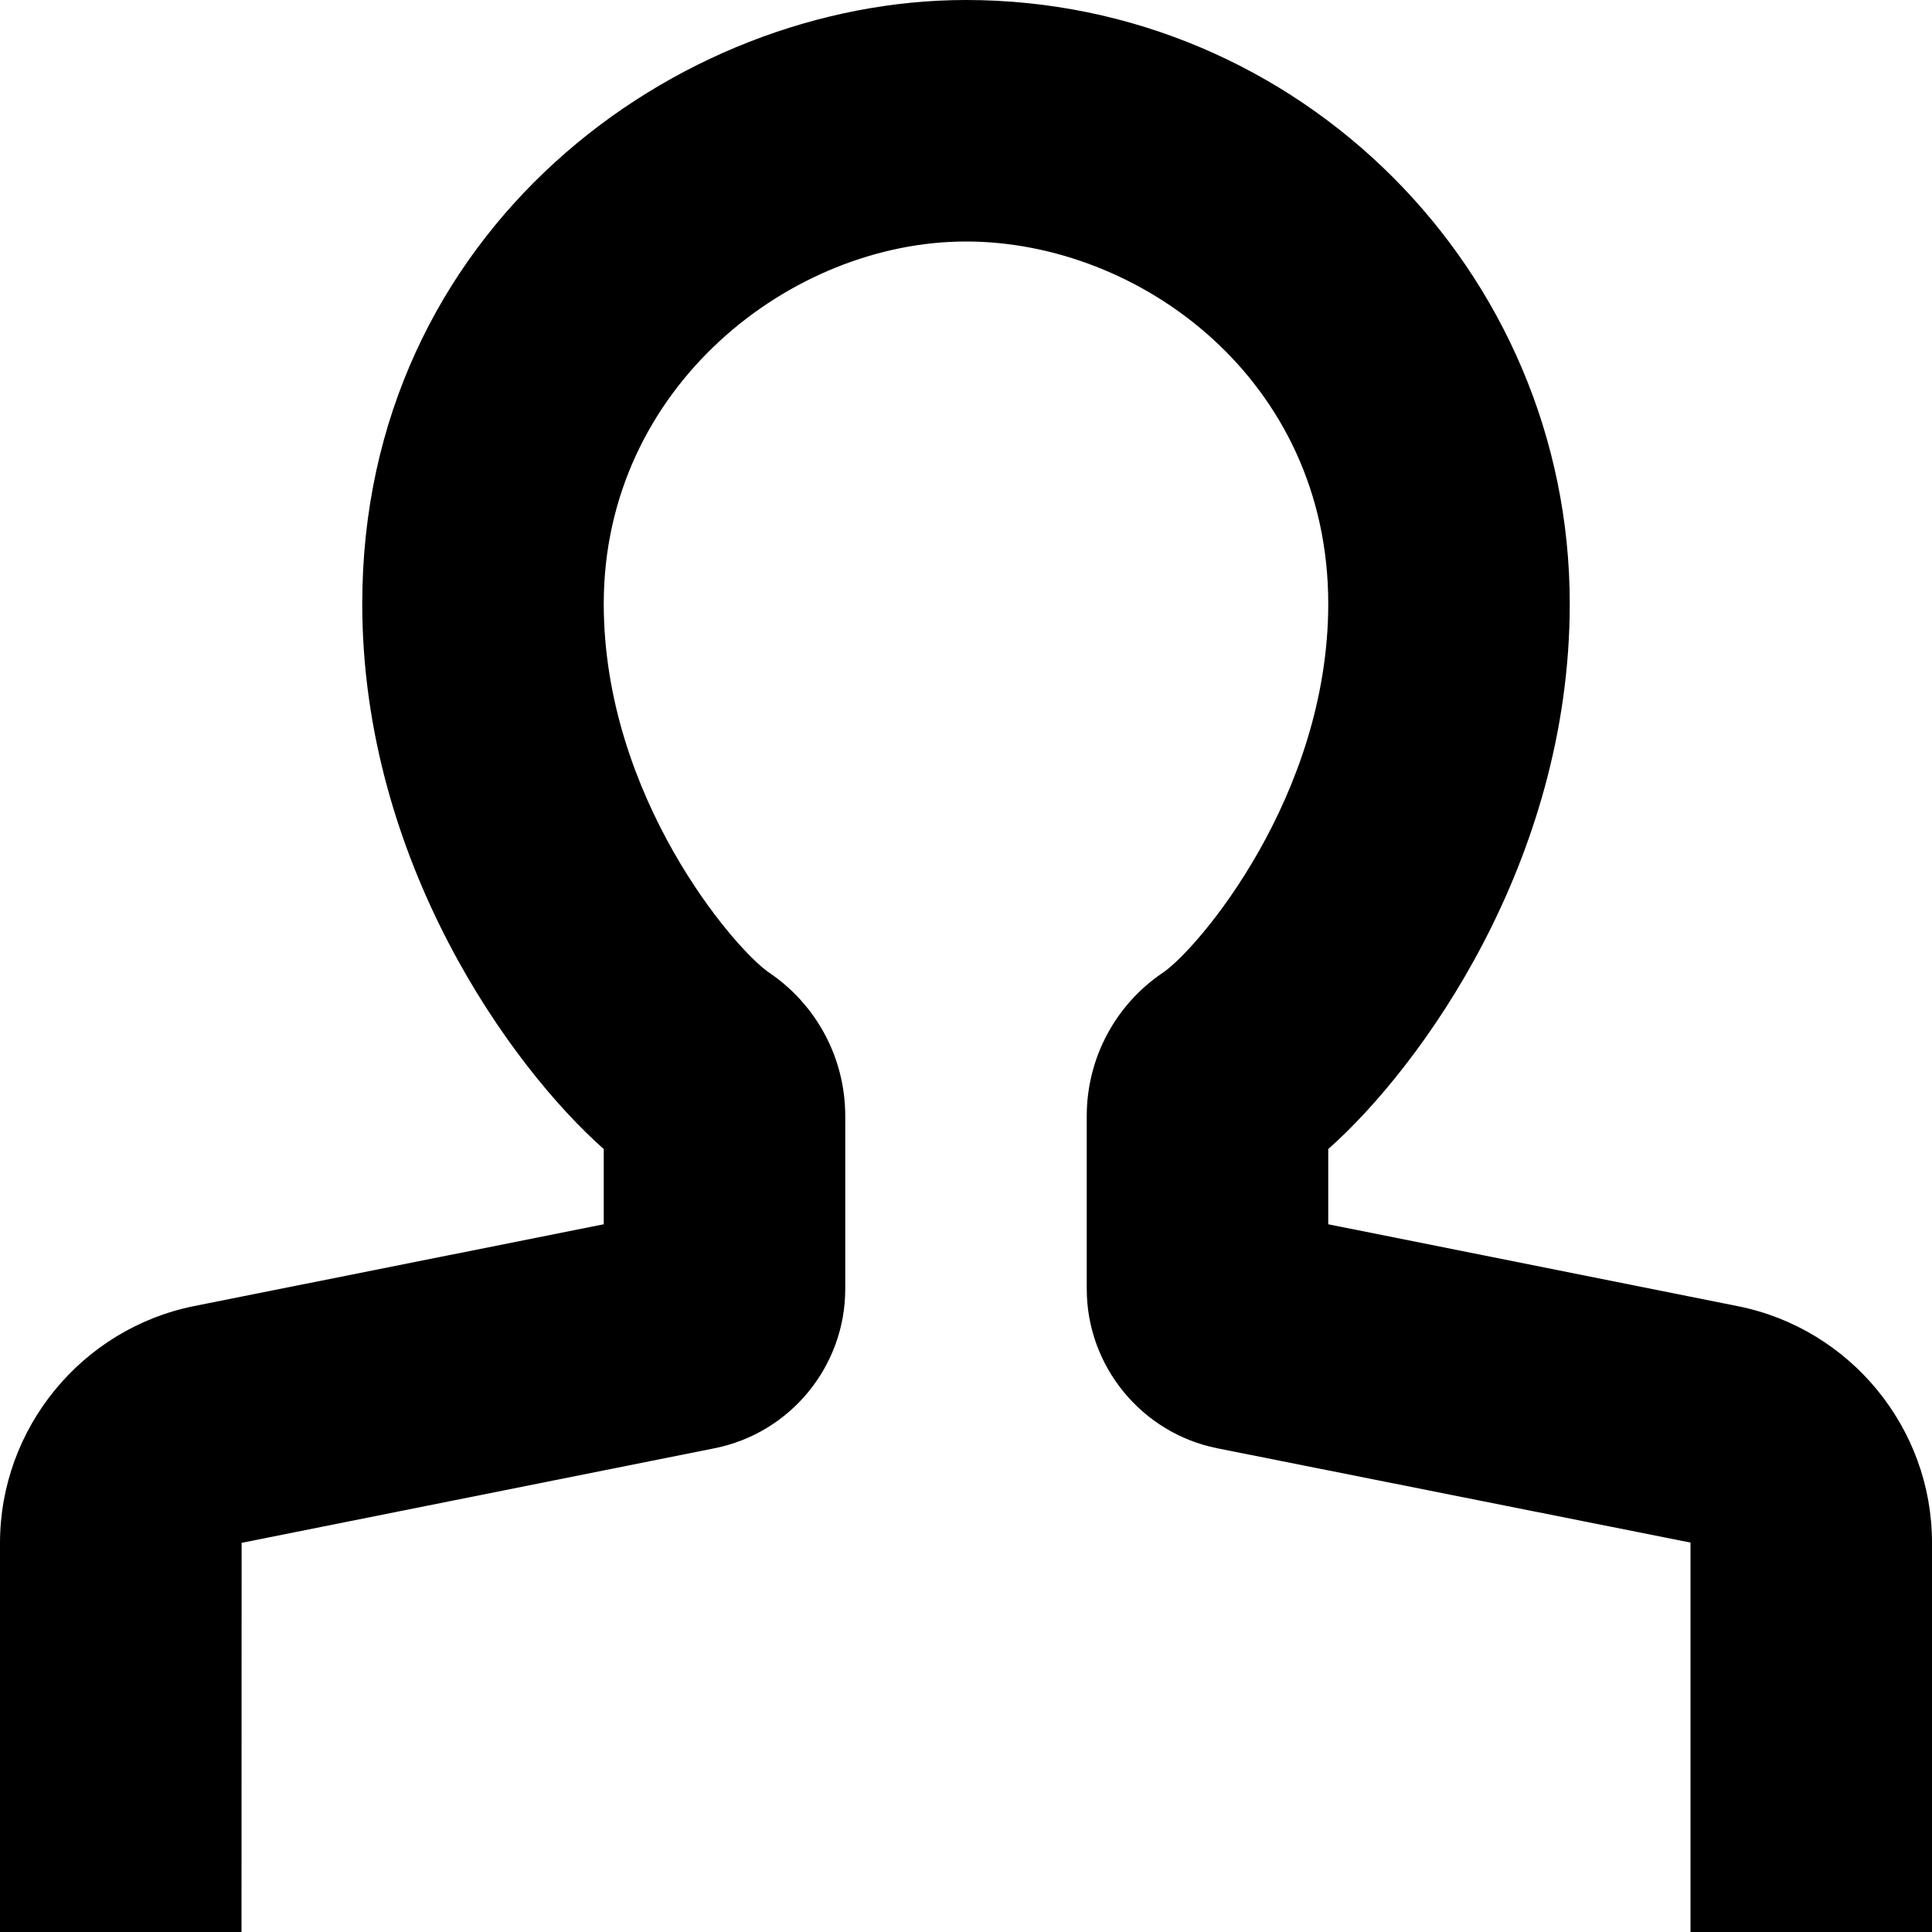
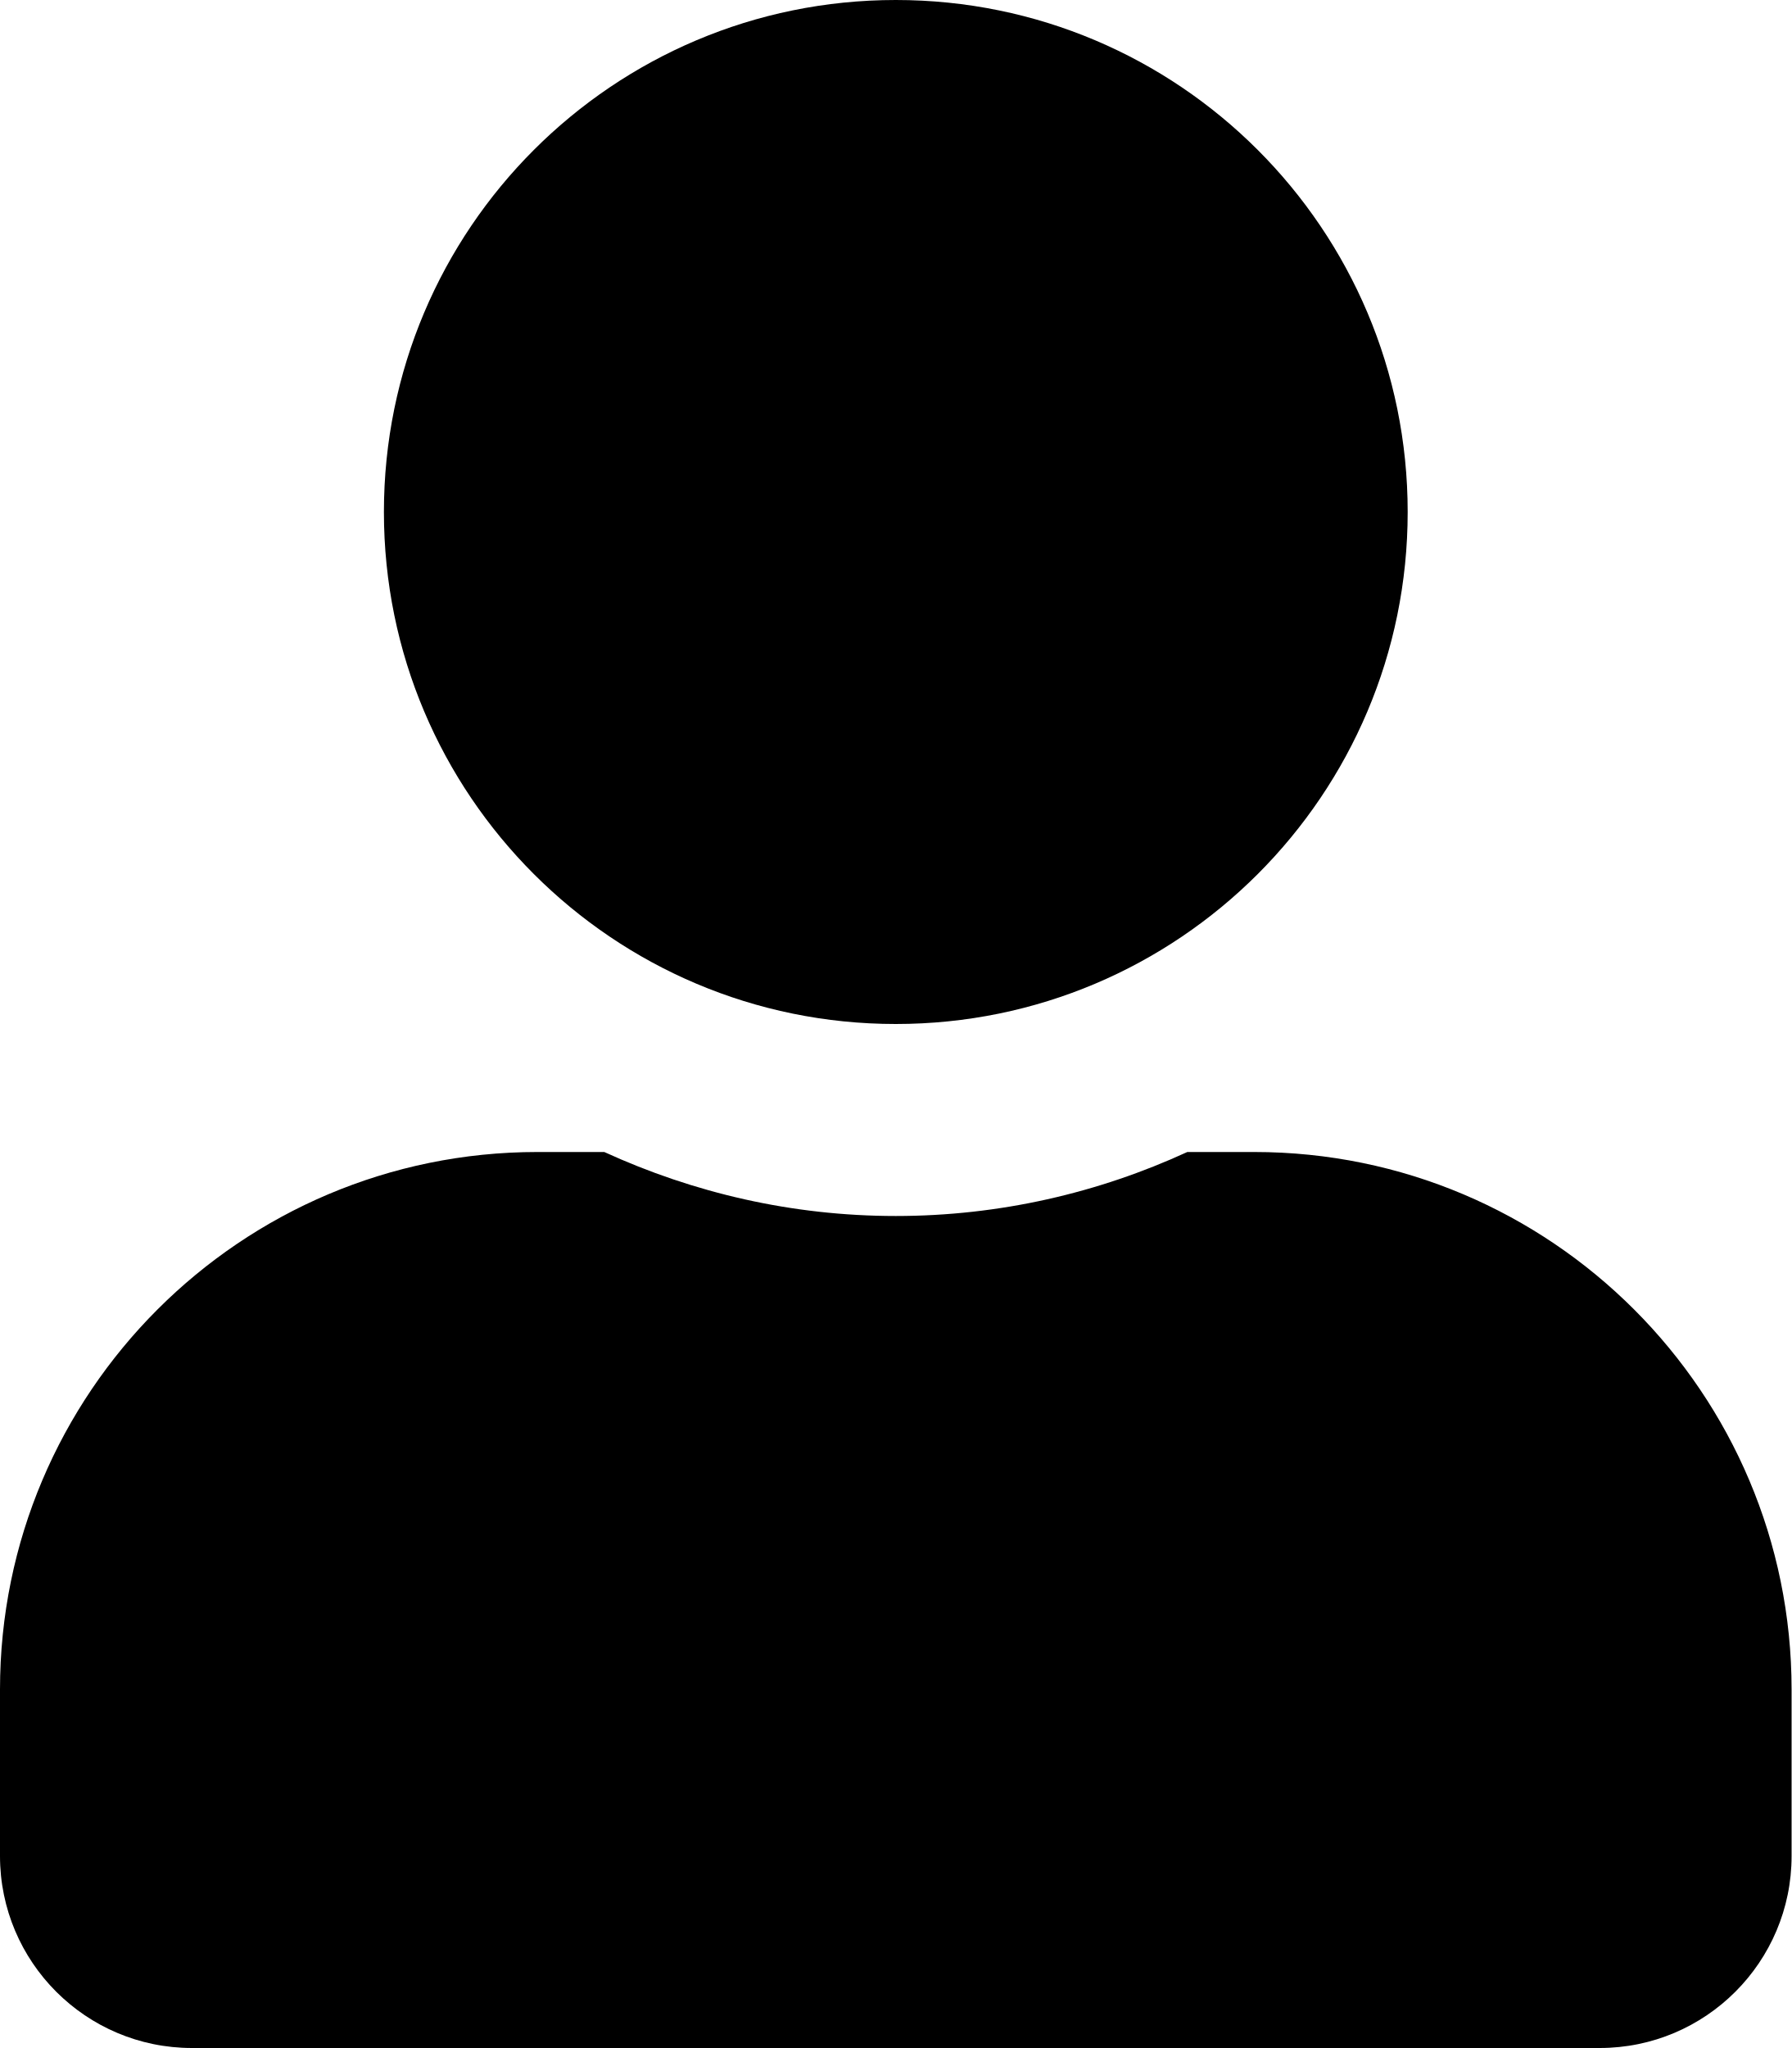
- <svg xmlns="http://www.w3.org/2000/svg" viewBox="0 0 16 16">
-   <path d="M16 16h-2v-3.225l-3.919-.781C9.455 11.869 9 11.314 9 10.675V9.242c0-.477.236-.921.631-1.187C9.919 7.86 11 6.595 11 5c0-1.853-1.558-3-3-3-1.449 0-3 1.206-3 3 0 1.596 1.081 2.859 1.371 3.056.395.268.629.711.629 1.186v1.433c0 .64-.455 1.194-1.083 1.319l-3.916.783L2 16H0v-3.221c0-.951.677-1.776 1.609-1.963L5 10.139v-.623C4.235 8.839 3 7.136 3 5c0-3.088 2.595-5 5-5 2.757 0 5 2.243 5 5 0 2.134-1.234 3.837-2 4.516v.623l3.396.679c.929.187 1.604 1.01 1.604 1.957V16z" />
+ <svg xmlns="http://www.w3.org/2000/svg" aria-hidden="true" focusable="false" data-prefix="fas" data-icon="user" class="svg-inline--fa fa-user fa-w-14" role="img" viewBox="0 0 448 512">
+   <path fill="currentColor" d="M224 256c70.7 0 128-57.3 128-128S294.7 0 224 0 96 57.3 96 128s57.3 128 128 128zm89.6 32h-16.7c-22.2 10.2-46.9 16-72.9 16s-50.6-5.8-72.9-16h-16.7C60.2 288 0 348.2 0 422.4V464c0 26.5 21.5 48 48 48h352c26.5 0 48-21.5 48-48v-41.6c0-74.2-60.2-134.4-134.4-134.4z" />
</svg>
